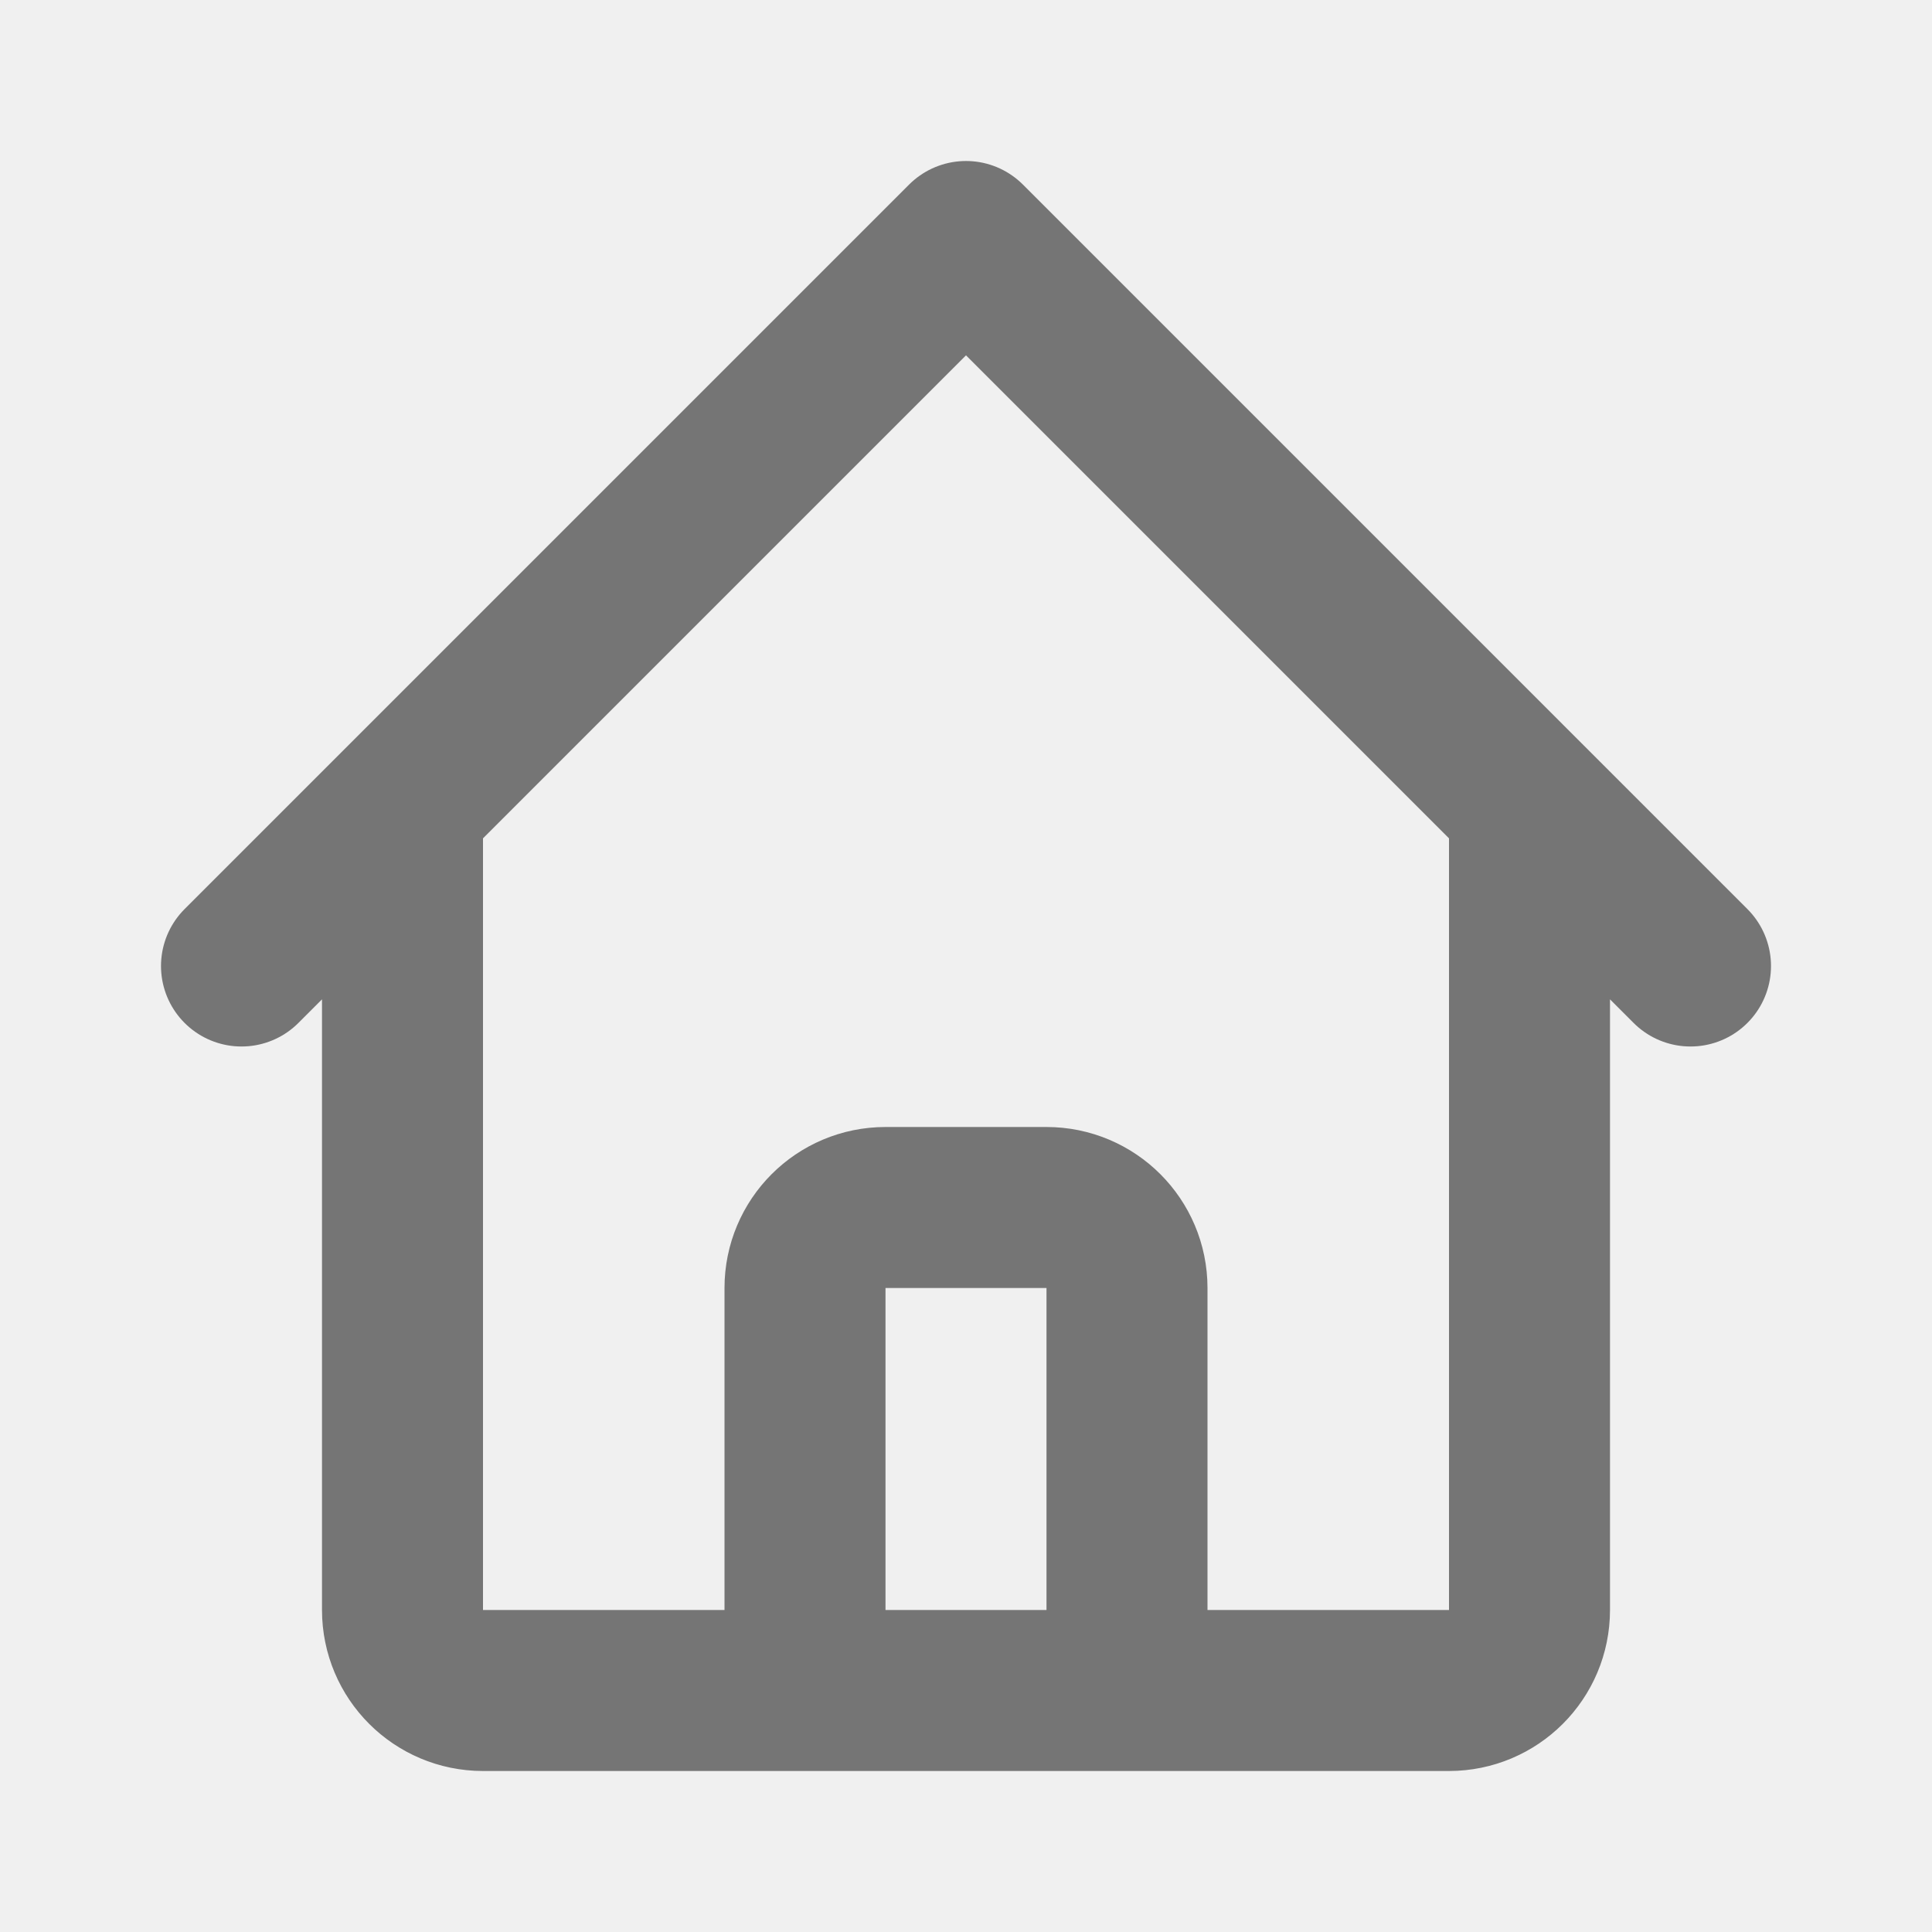
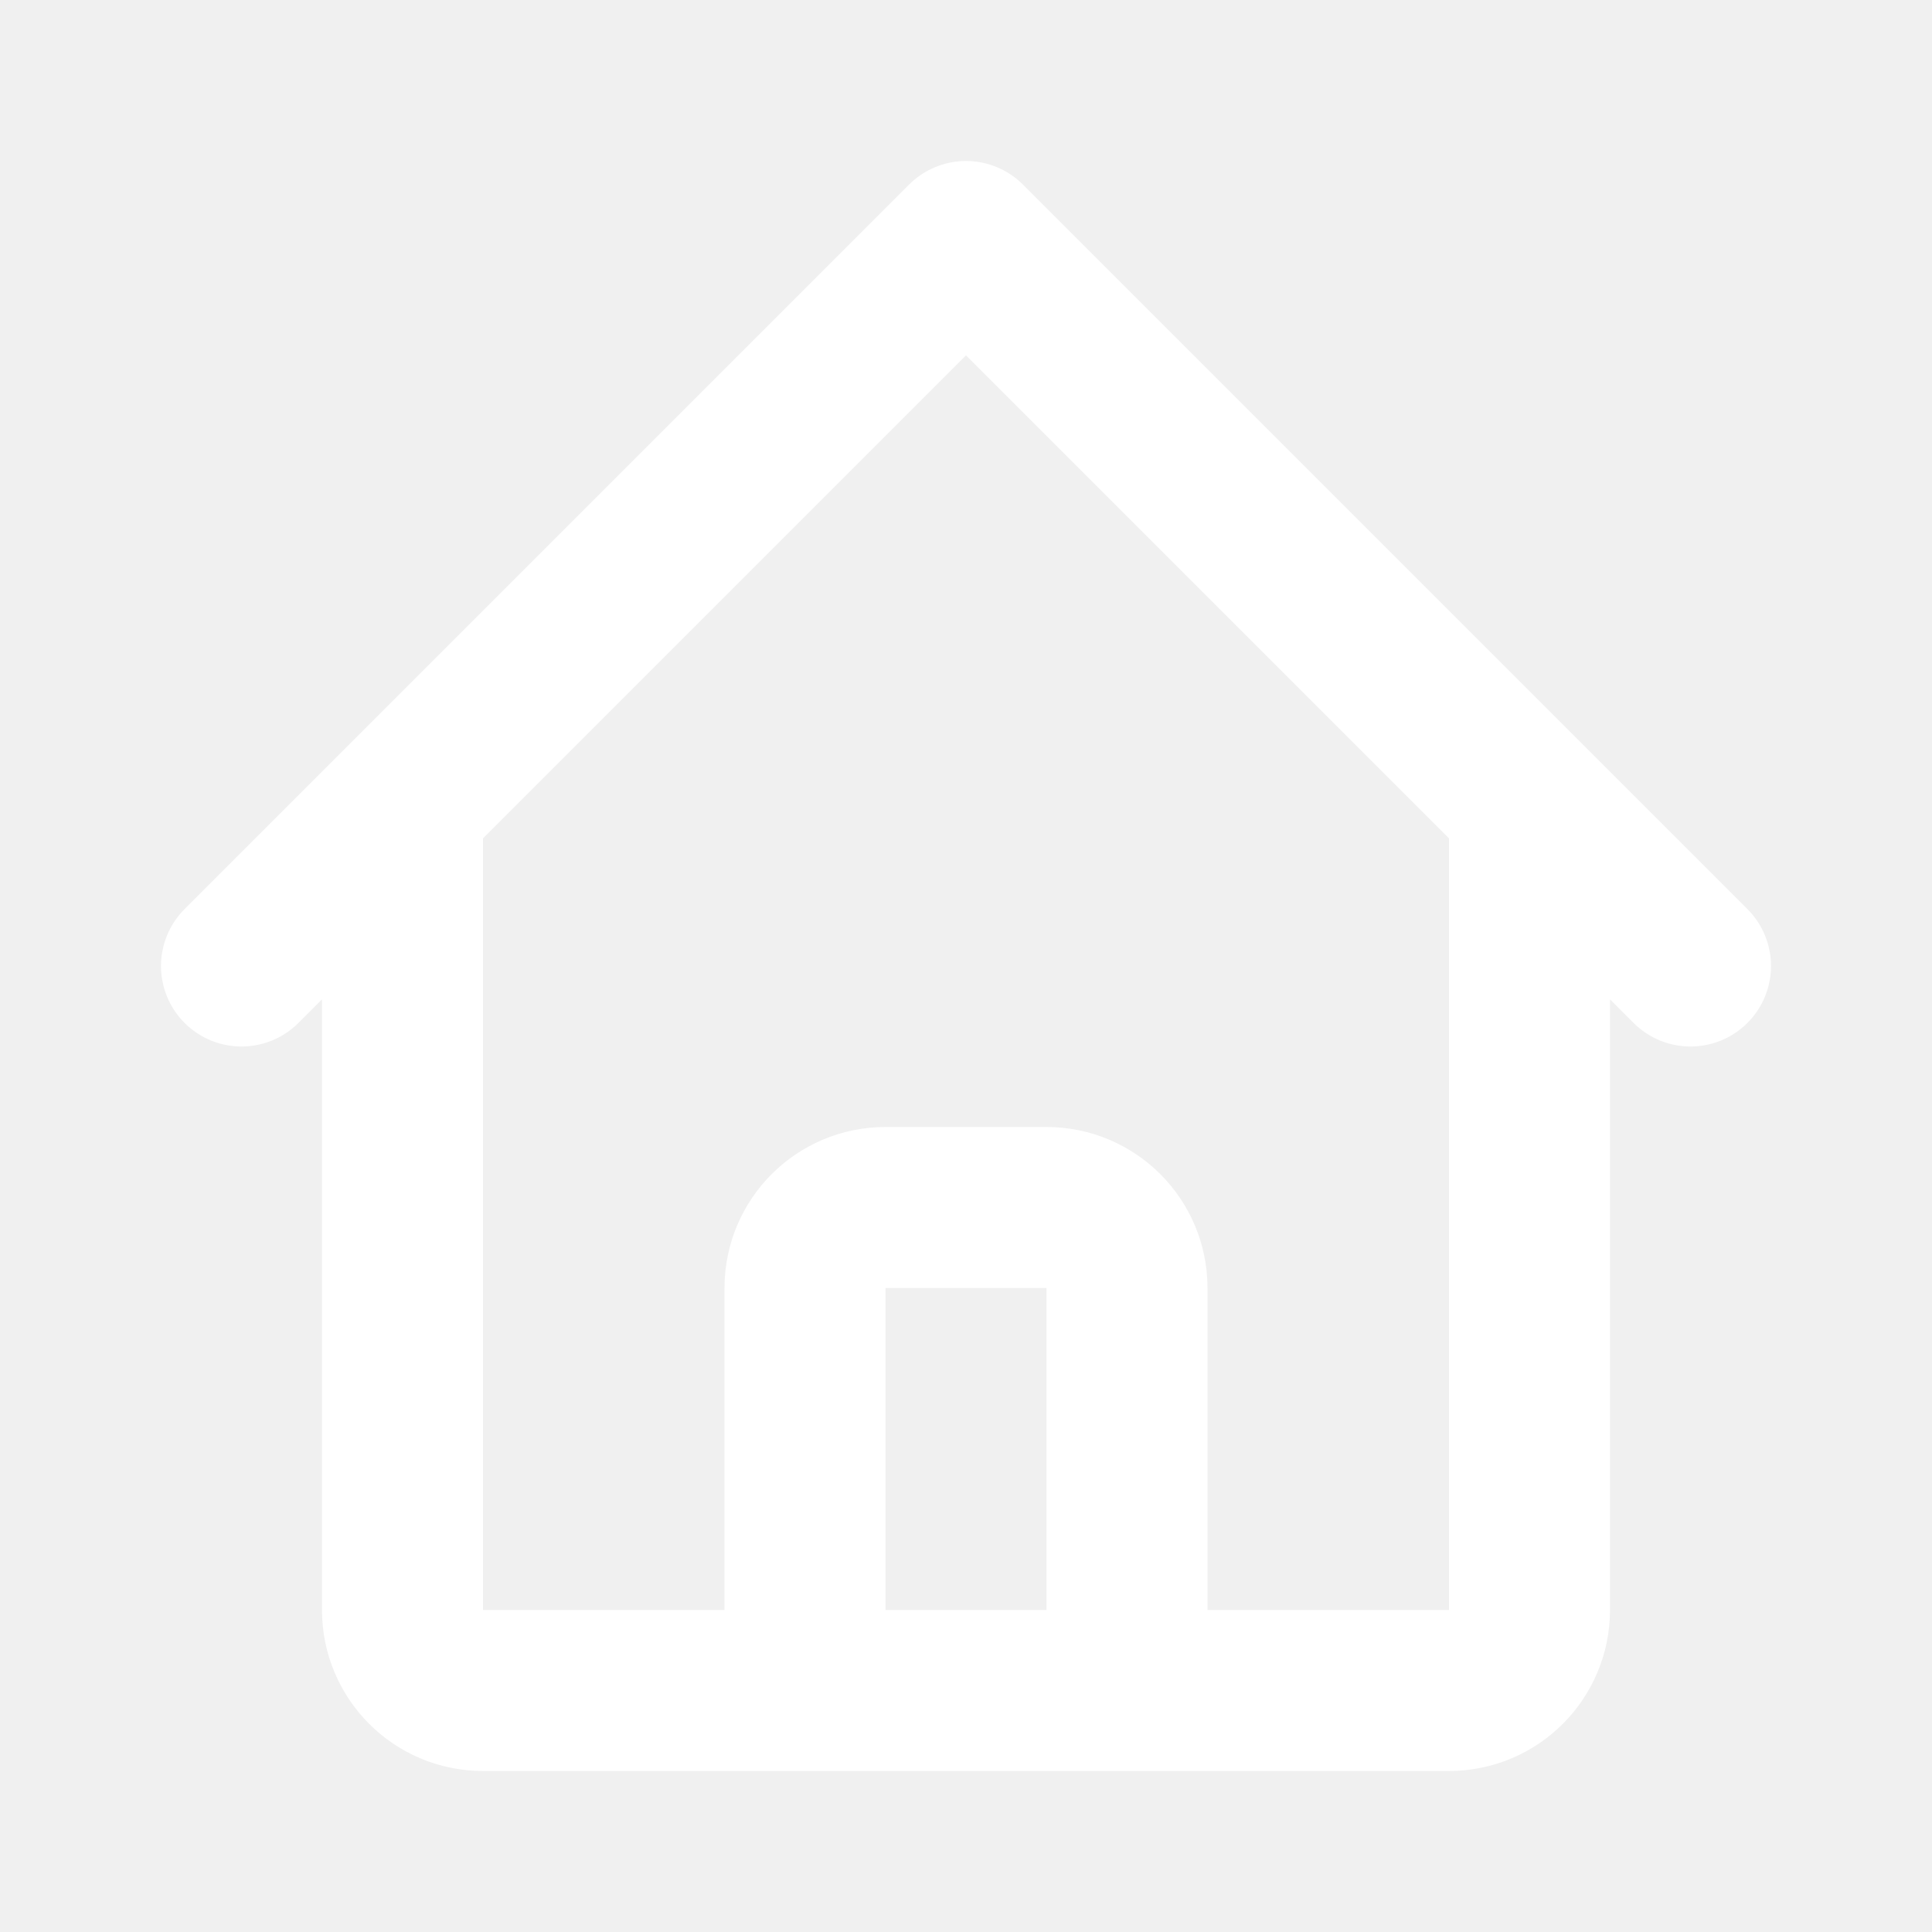
- <svg xmlns="http://www.w3.org/2000/svg" fill="none" viewBox="0 0 24 24" stroke="#757575">
+ <svg xmlns="http://www.w3.org/2000/svg" fill="none" viewBox="0 0 24 24" stroke="#ffffff">
  <path stroke-linecap="round" stroke-linejoin="round" stroke-width="2" d="M3 12l2-2m0 0l7-7 7 7M5 10v10a1 1 0 001 1h3m10-11l2 2m-2-2v10a1 1 0 01-1 1h-3m-6 0a1 1 0 001-1v-4a1 1 0 011-1h2a1 1 0 011 1v4a1 1 0 001 1m-6 0h6" />
</svg>
